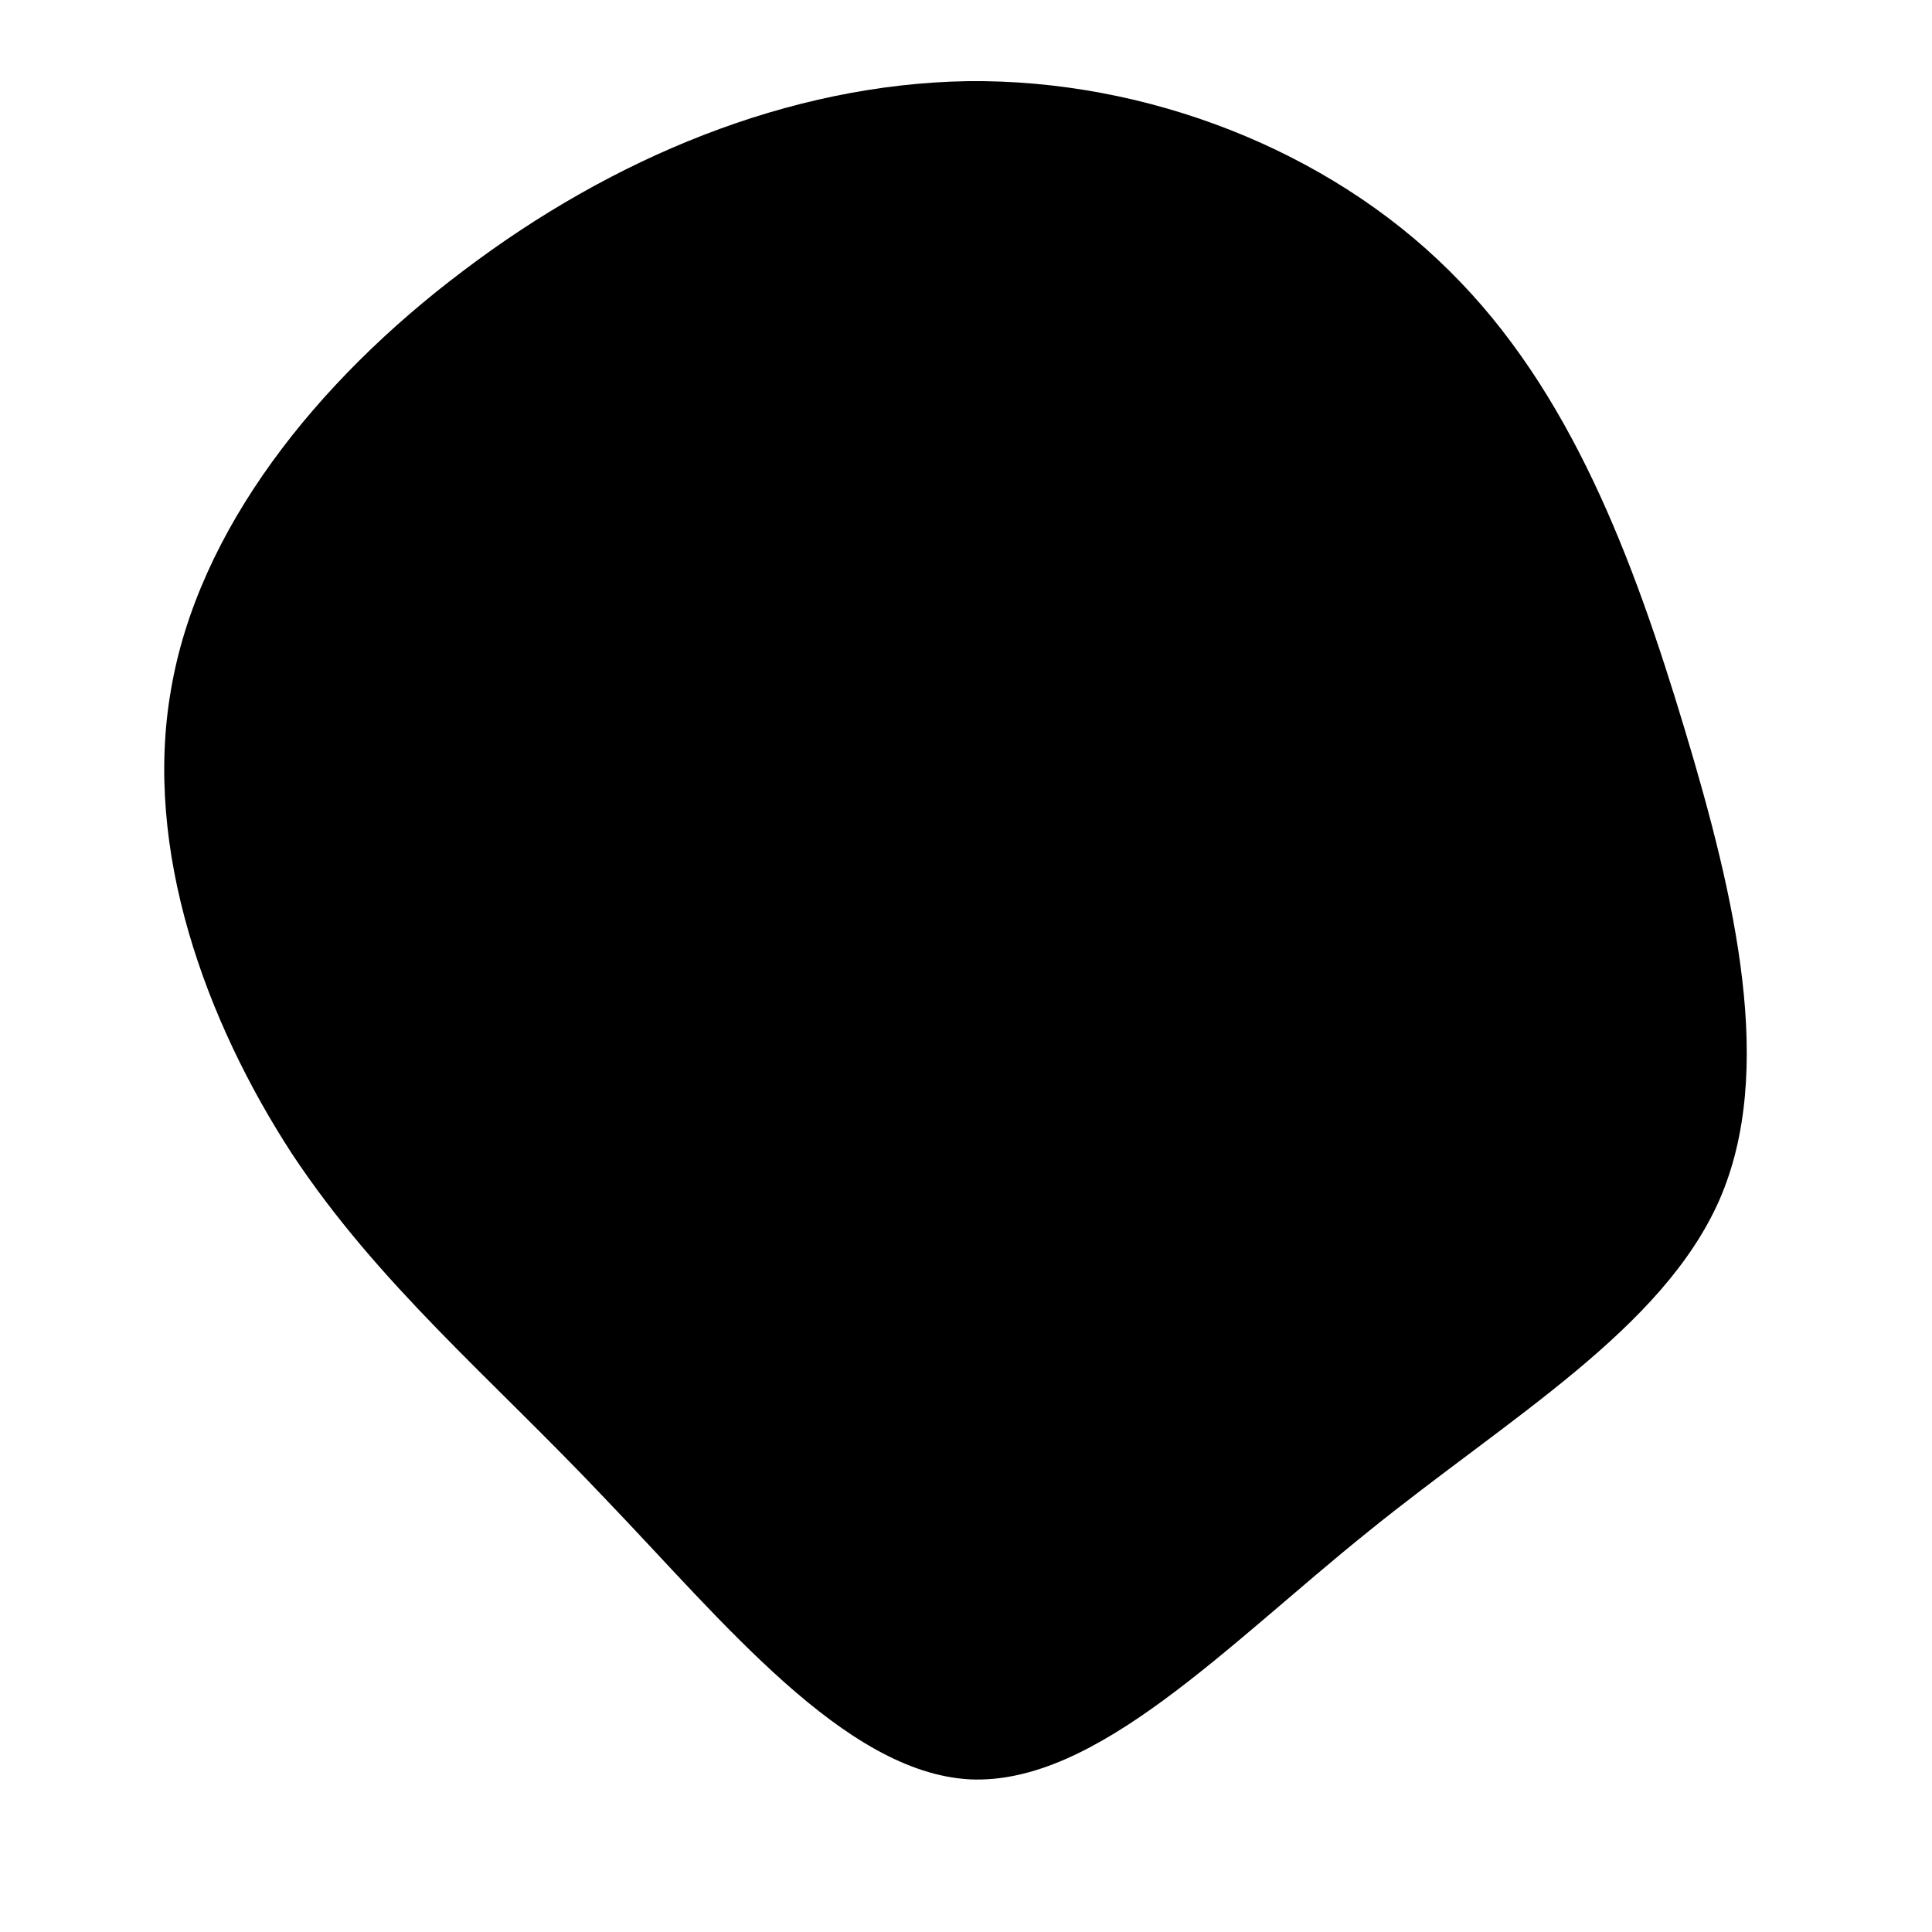
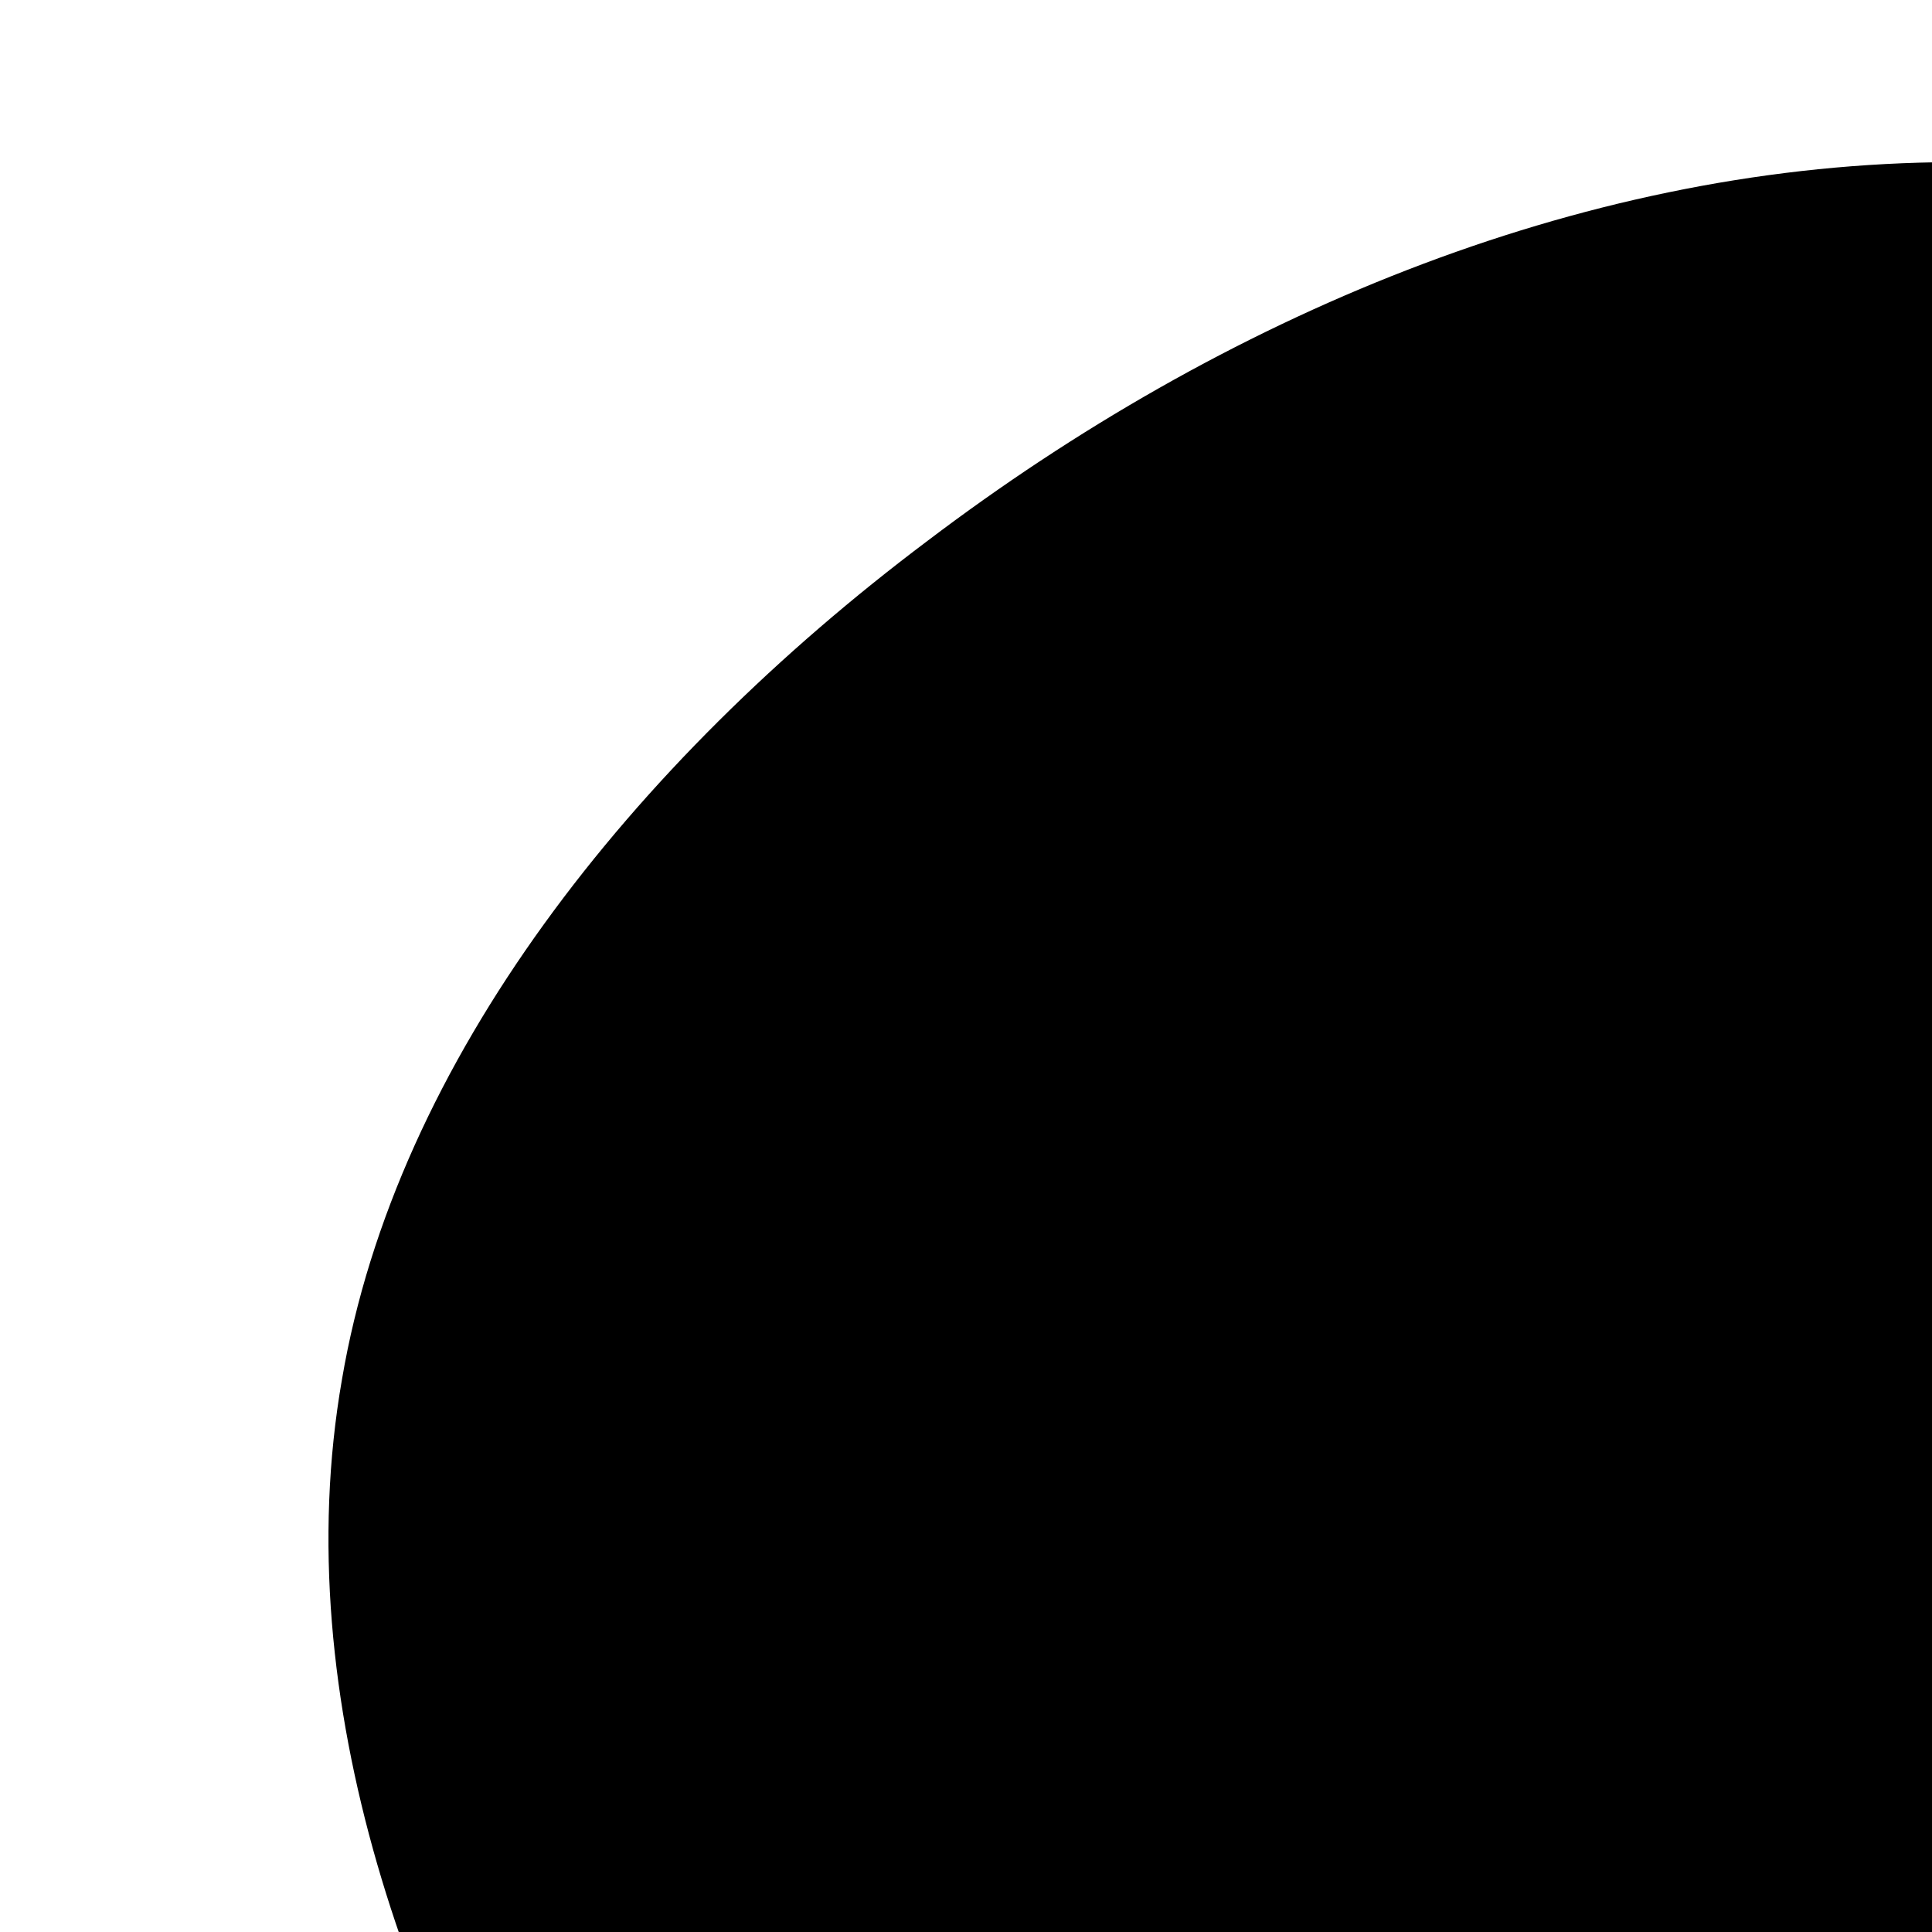
- <svg xmlns="http://www.w3.org/2000/svg" viewBox="0 0 200 200">
+ <svg xmlns="http://www.w3.org/2000/svg" viewBox="0 0 100 100">
  <path fill="" d="M50,-72C62.6,-59.6,69.1,-42.1,74.4,-24.5C79.7,-6.9,83.8,10.9,78,24.2C72.1,37.6,56.3,46.7,41.7,58.5C27,70.3,13.5,84.8,0.4,84.2C-12.6,83.5,-25.2,67.8,-37.3,55.2C-49.3,42.5,-60.8,33,-69.8,19.4C-78.7,5.7,-85.2,-12,-82.3,-28.6C-79.5,-45.1,-67.3,-60.5,-52,-72C-36.7,-83.6,-18.4,-91.3,0.2,-91.6C18.7,-91.8,37.4,-84.5,50,-72Z" transform="translate(100 100)" />
</svg>
